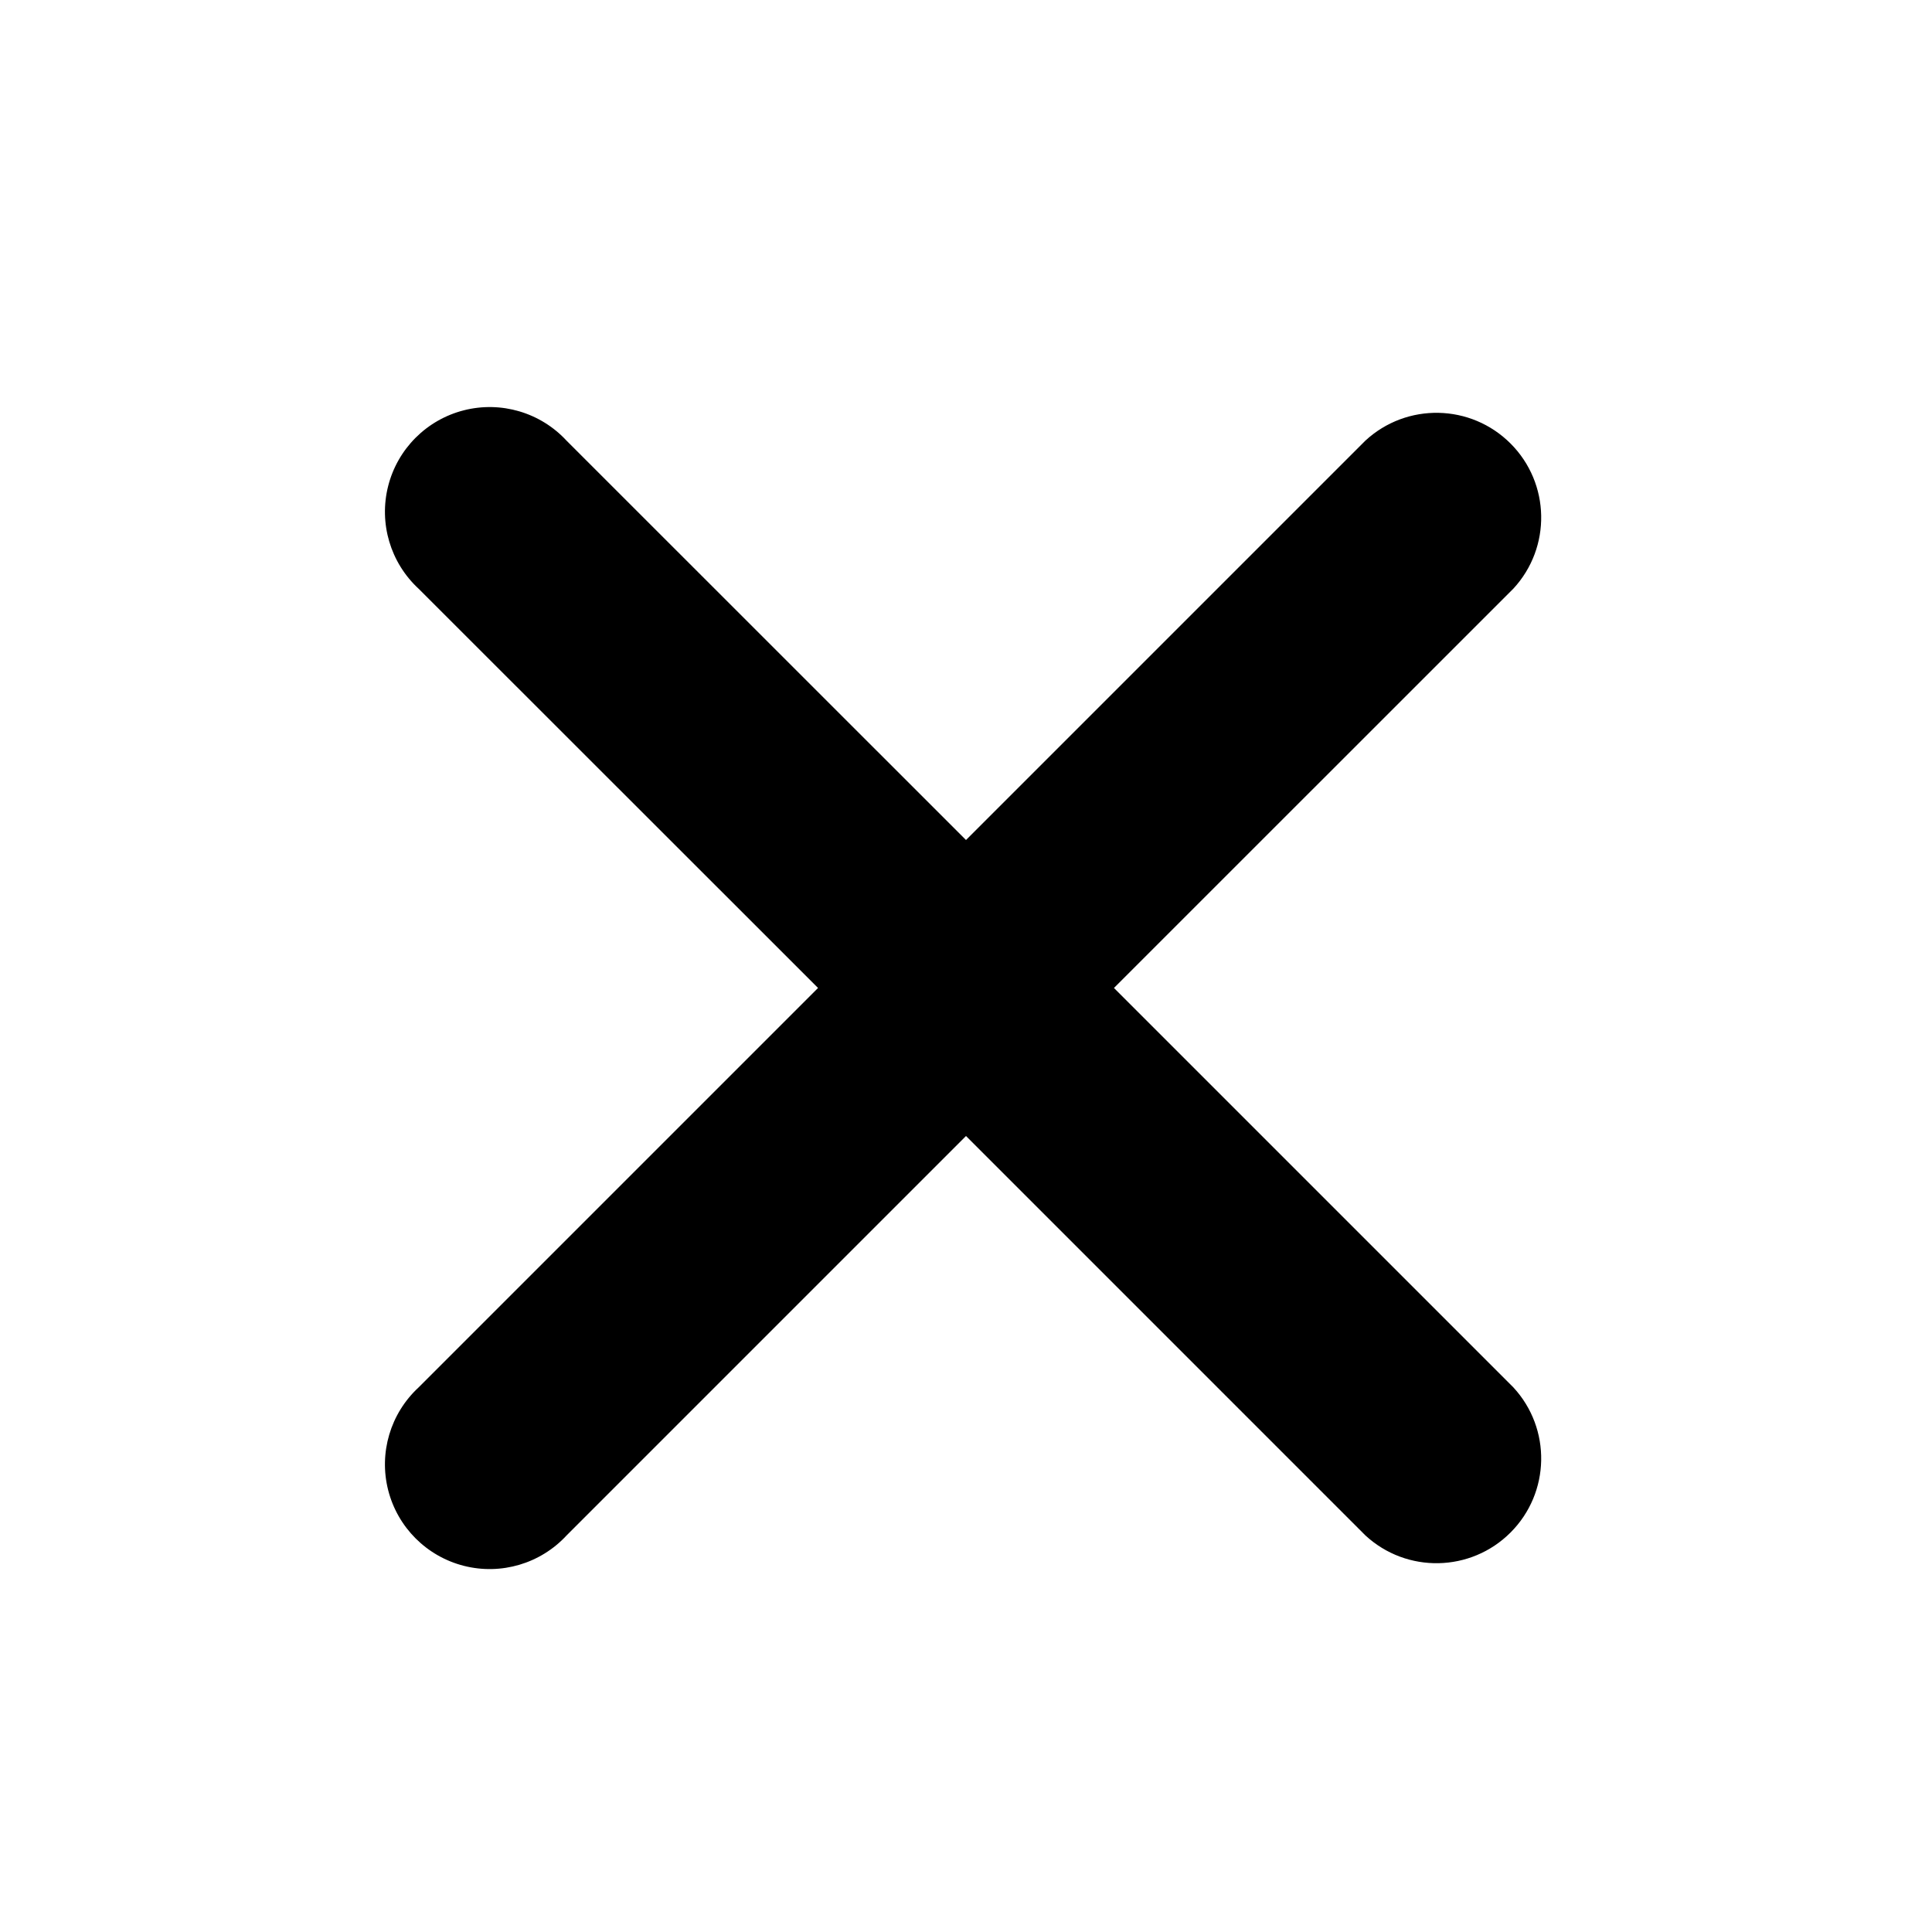
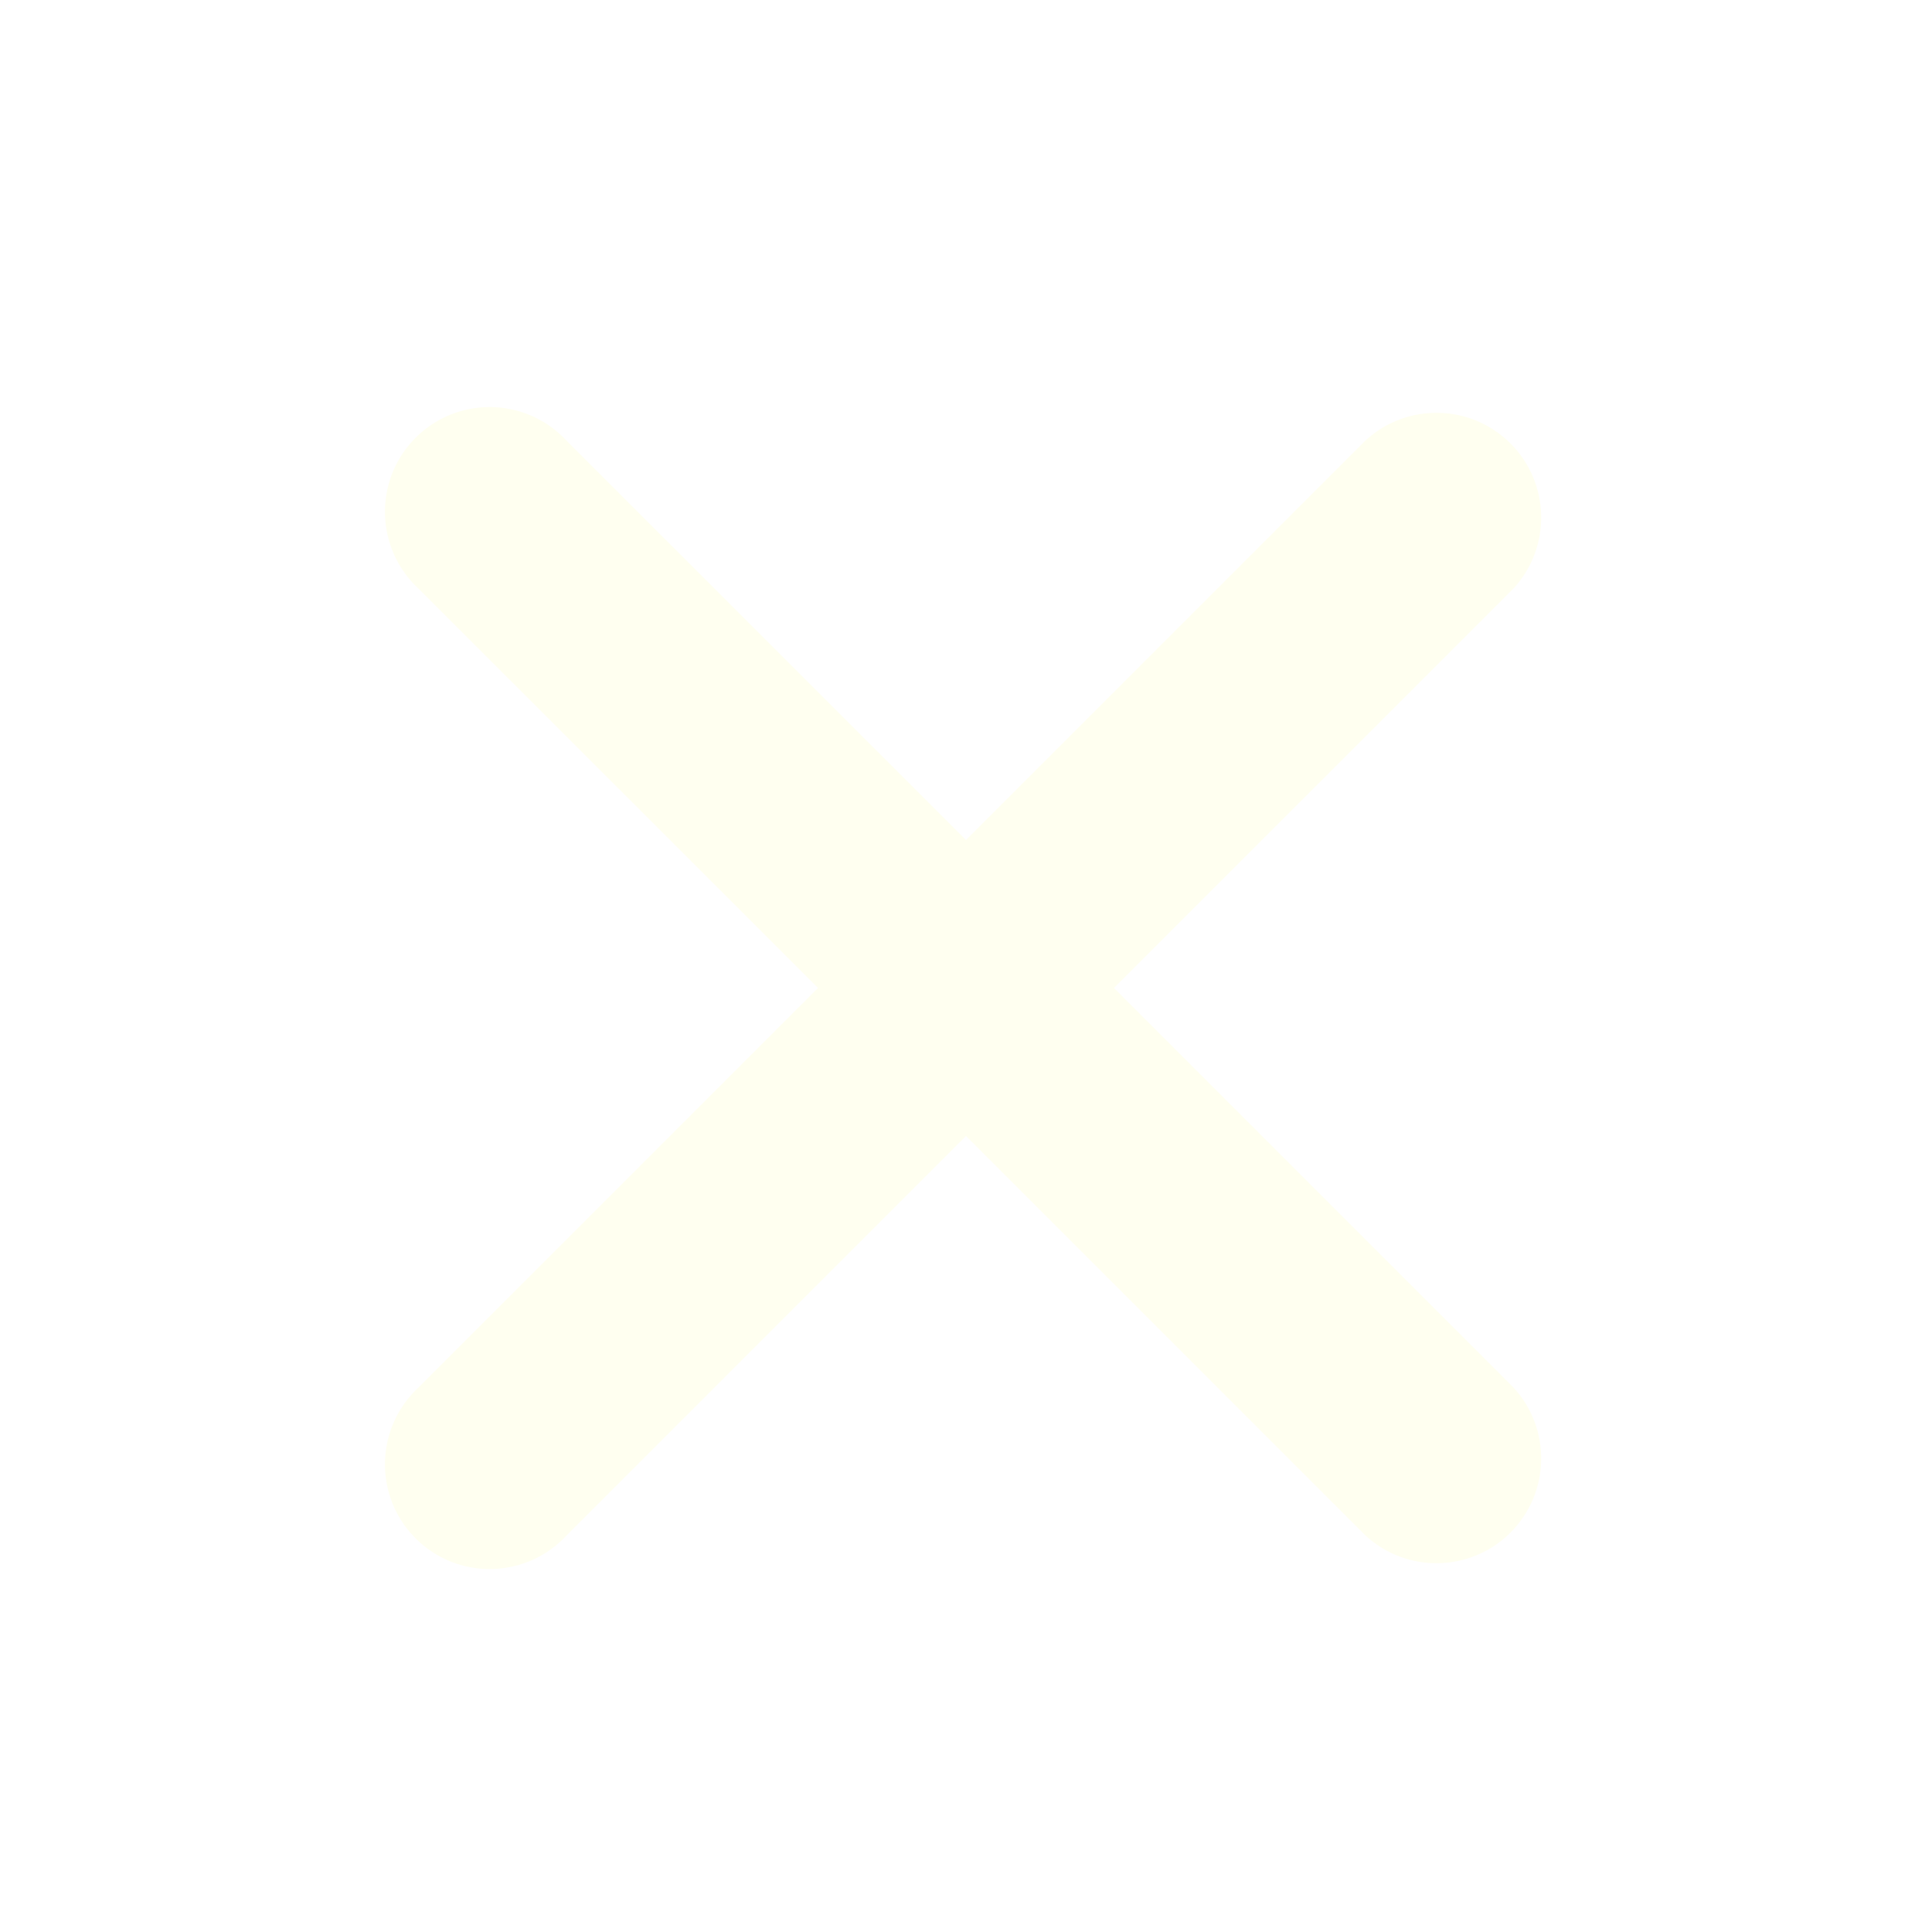
- <svg xmlns="http://www.w3.org/2000/svg" fill="#000000" width="64px" height="64px" viewBox="-3.5 0 19 19" class="cf-icon-svg">
-   <g id="SVGRepo_bgCarrier" stroke-width="0" />
-   <g id="SVGRepo_tracerCarrier" stroke-linecap="round" stroke-linejoin="round" />
-   <g id="SVGRepo_iconCarrier">
-     <path d="M11.383 13.644A1.03 1.03 0 0 1 9.928 15.1L6 11.172 2.072 15.1a1.03 1.03 0 1 1-1.455-1.456l3.928-3.928L.617 5.79a1.03 1.03 0 1 1 1.455-1.456L6 8.261l3.928-3.928a1.03 1.03 0 0 1 1.455 1.456L7.455 9.716z" />
-   </g>
+ <svg xmlns="http://www.w3.org/2000/svg" class="cf-icon-svg" width="35px" height="35px" fill="#fffff0" viewBox="-3.5 0 19 19">
+   <path d="M11.383 13.644A1.03 1.03 0 0 1 9.928 15.1L6 11.172 2.072 15.1a1.03 1.03 0 1 1-1.455-1.456l3.928-3.928L.617 5.79a1.03 1.03 0 1 1 1.455-1.456L6 8.261l3.928-3.928a1.03 1.03 0 0 1 1.455 1.456L7.455 9.716z" />
</svg>
